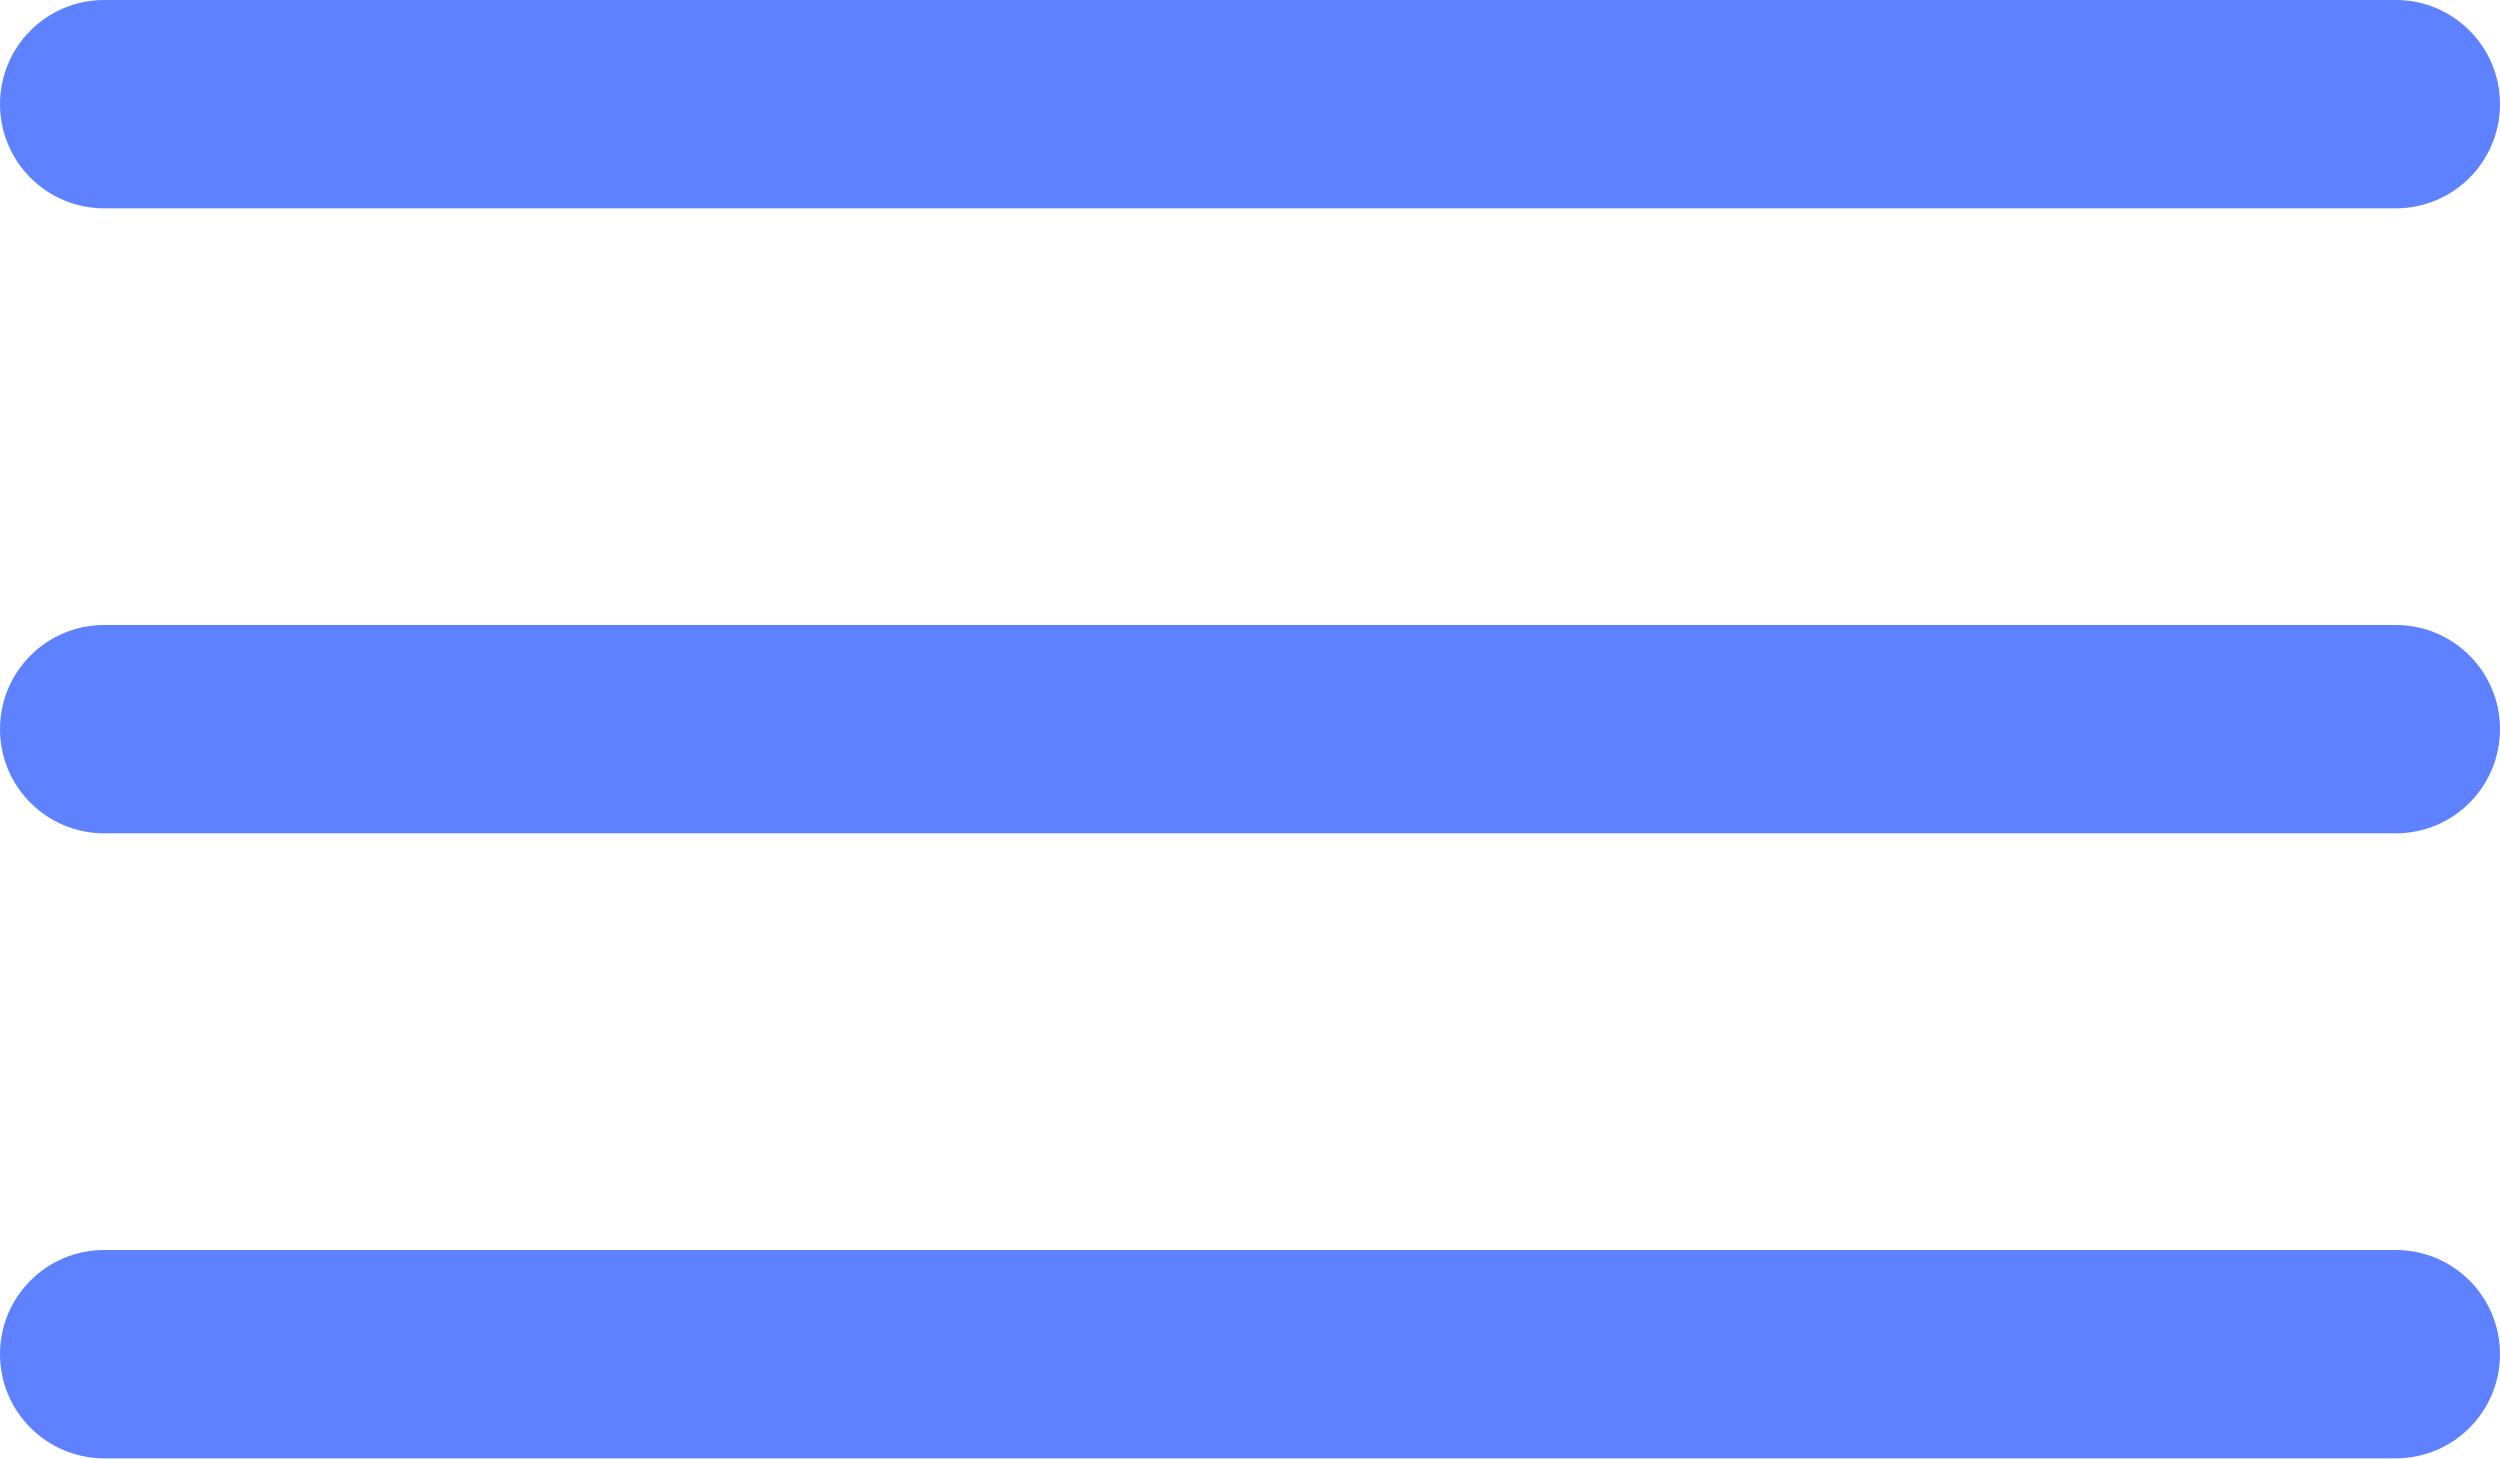
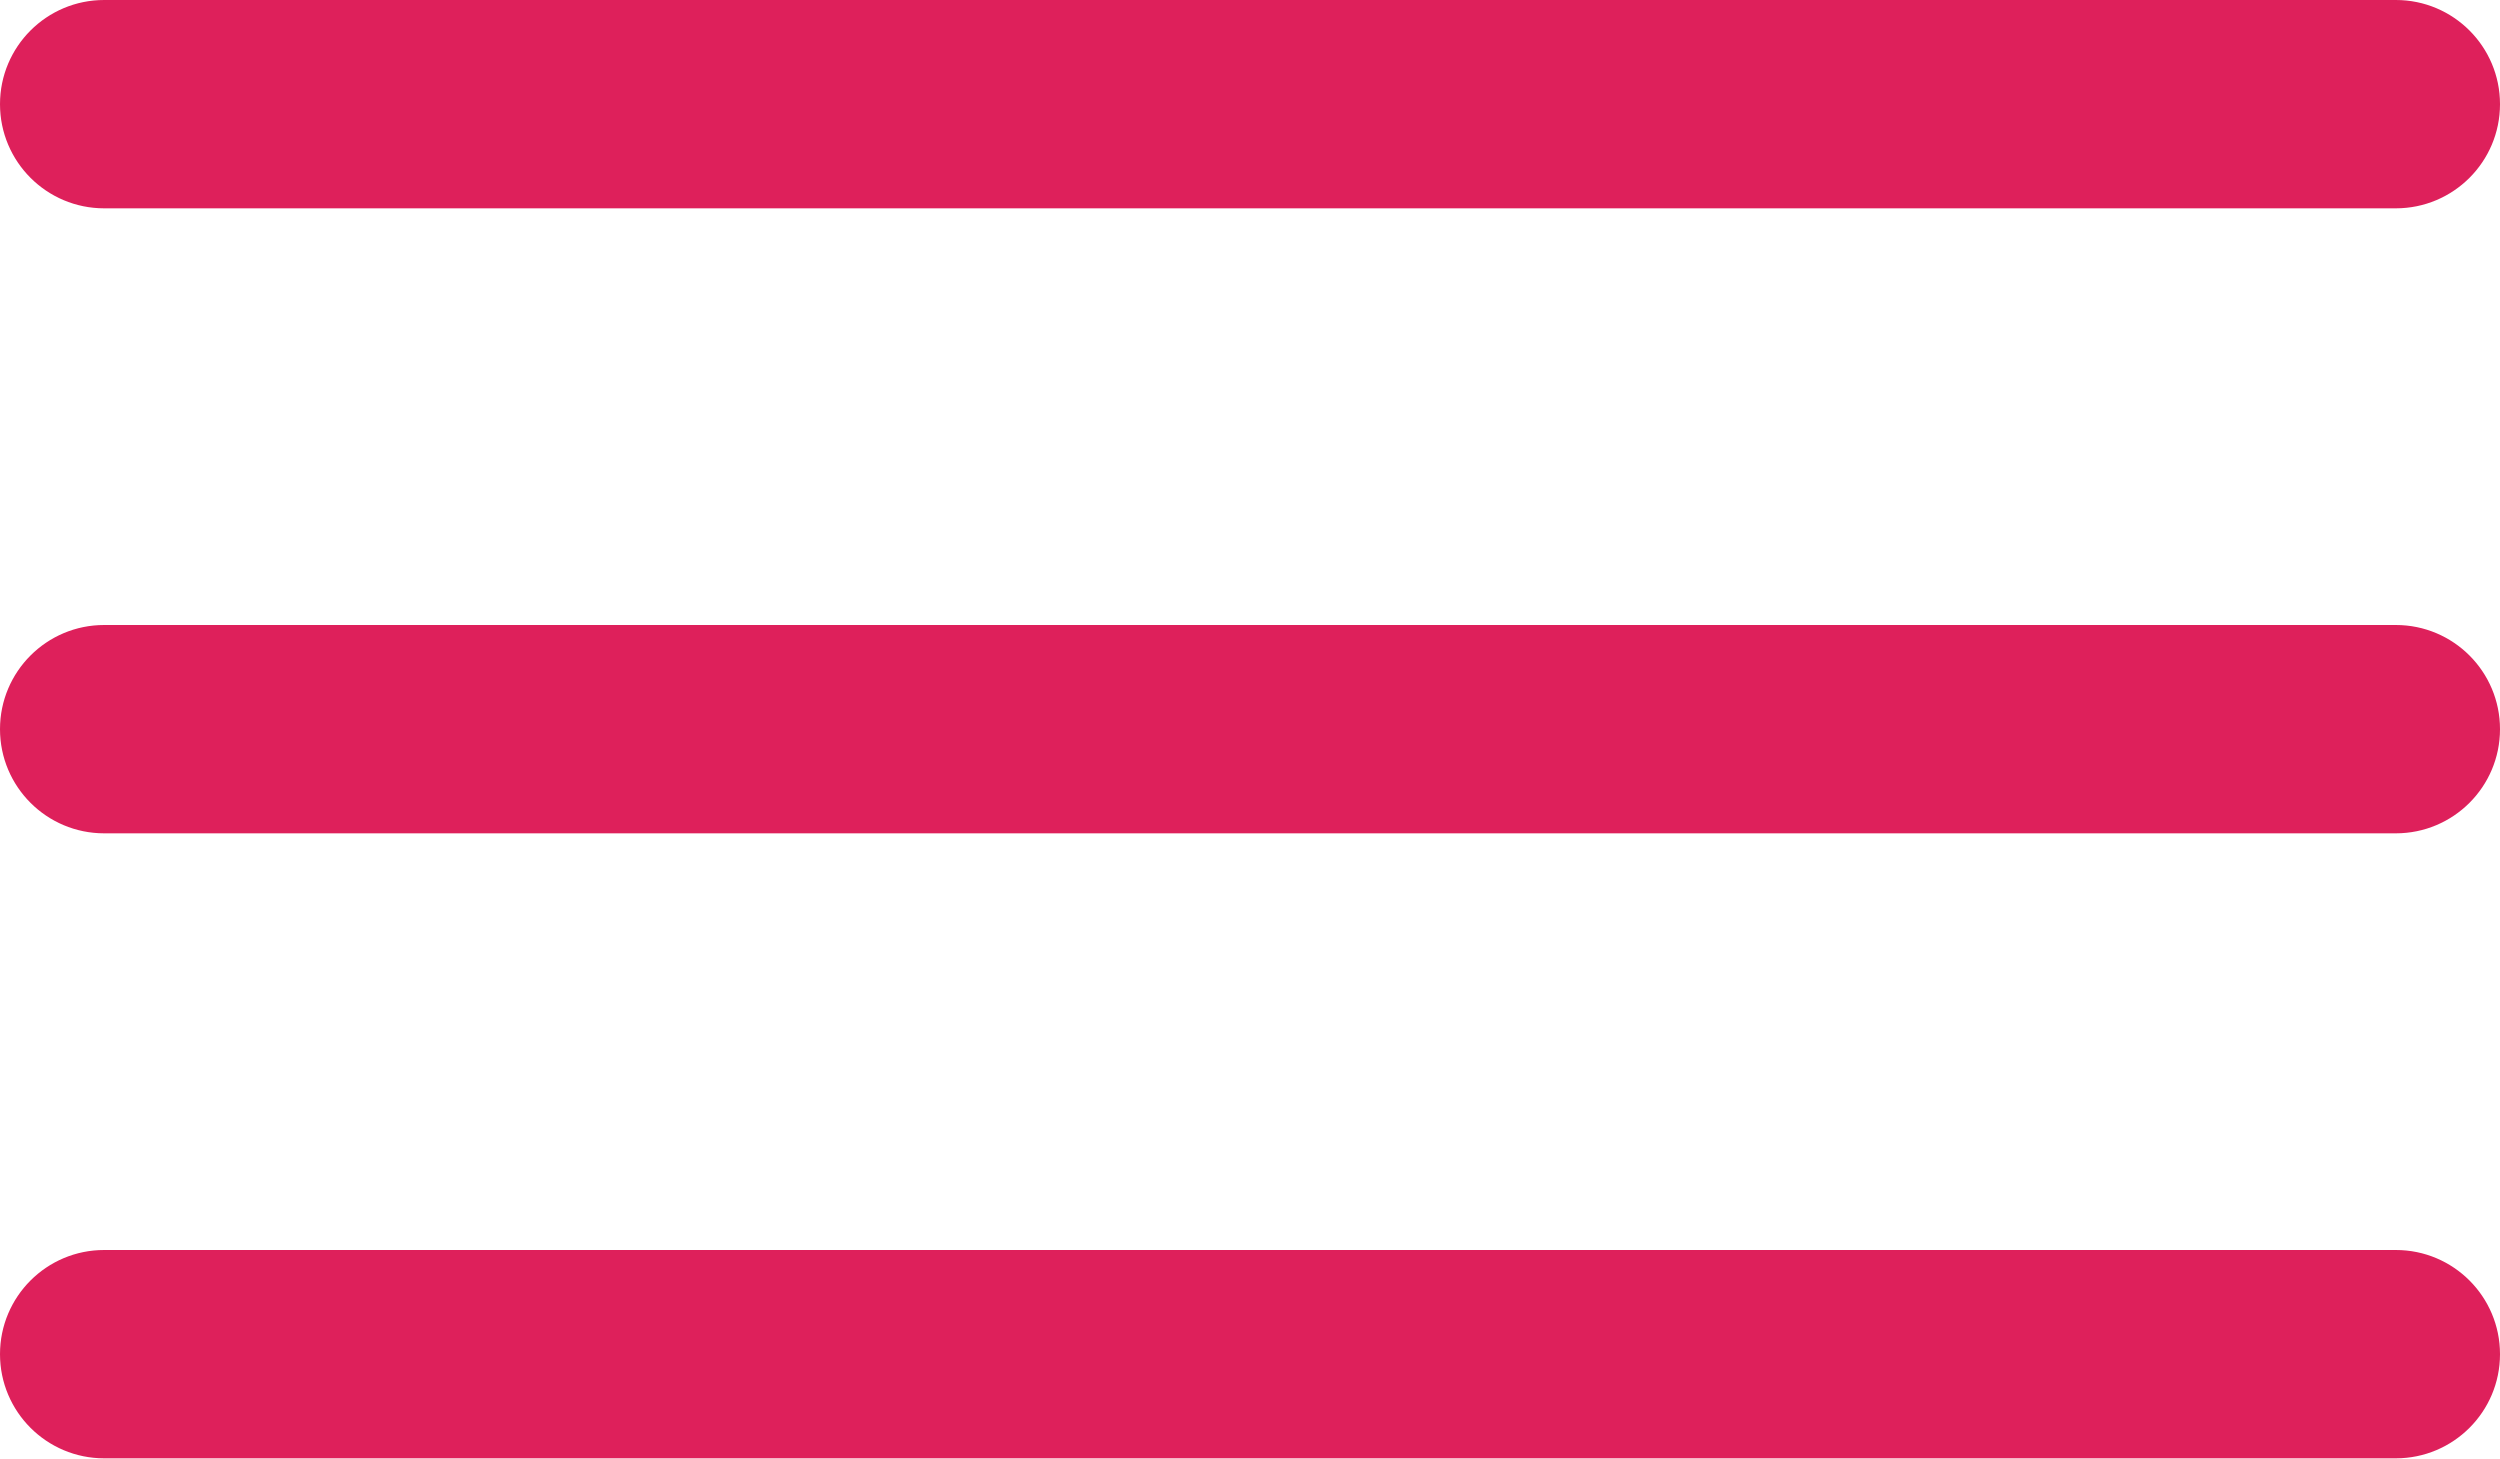
<svg xmlns="http://www.w3.org/2000/svg" width="24px" height="14px" viewBox="0 0 24 14" version="1.1">
  <defs />
  <g id="Page-1" stroke="none" stroke-width="1" fill="none" fill-rule="evenodd">
-     <g id="-" transform="translate(-1390, -25)" fill="#5E82FF">
+     <g id="-" transform="translate(-1390, -25)" fill="#DE205B">
      <g id="Group-2" transform="translate(1390, 25)">
        <rect id="Rectangle-11" x="0" y="0" width="24" height="2" rx="1" />
        <rect id="Rectangle-11-Copy" x="0" y="6" width="24" height="2" rx="1" />
        <rect id="Rectangle-11-Copy-2" x="0" y="12" width="24" height="2" rx="1" />
      </g>
    </g>
  </g>
</svg>
